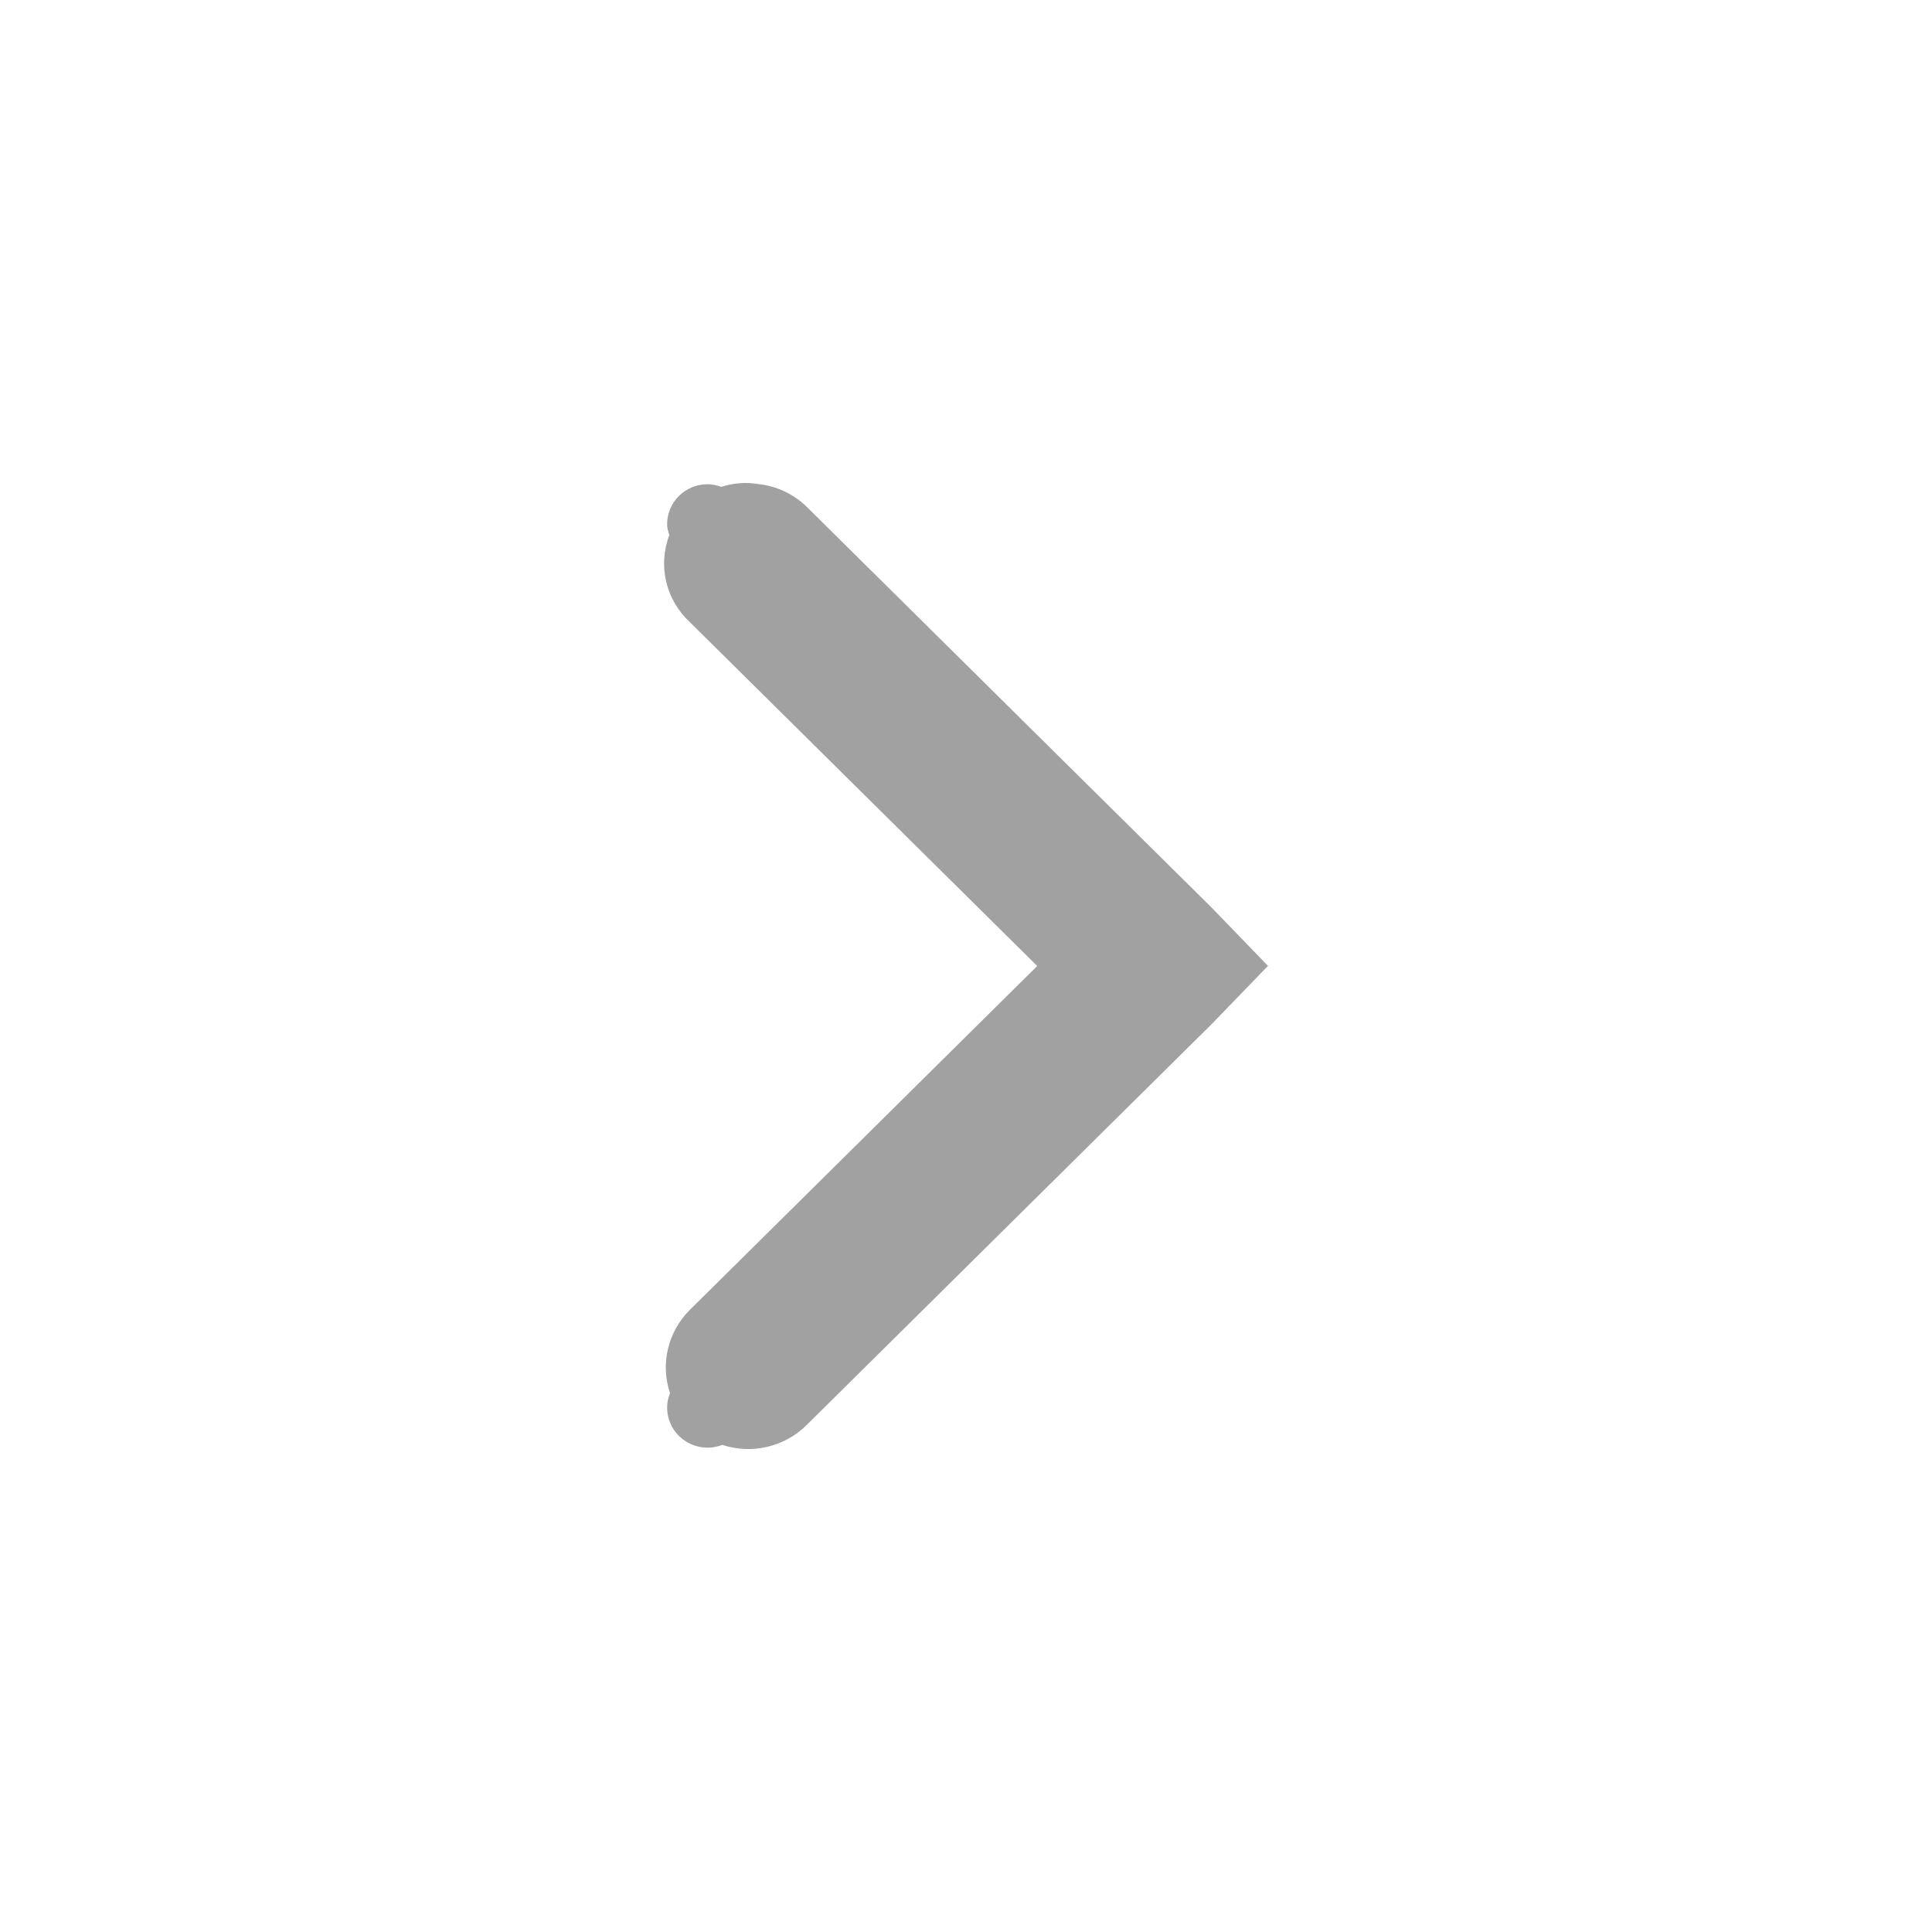
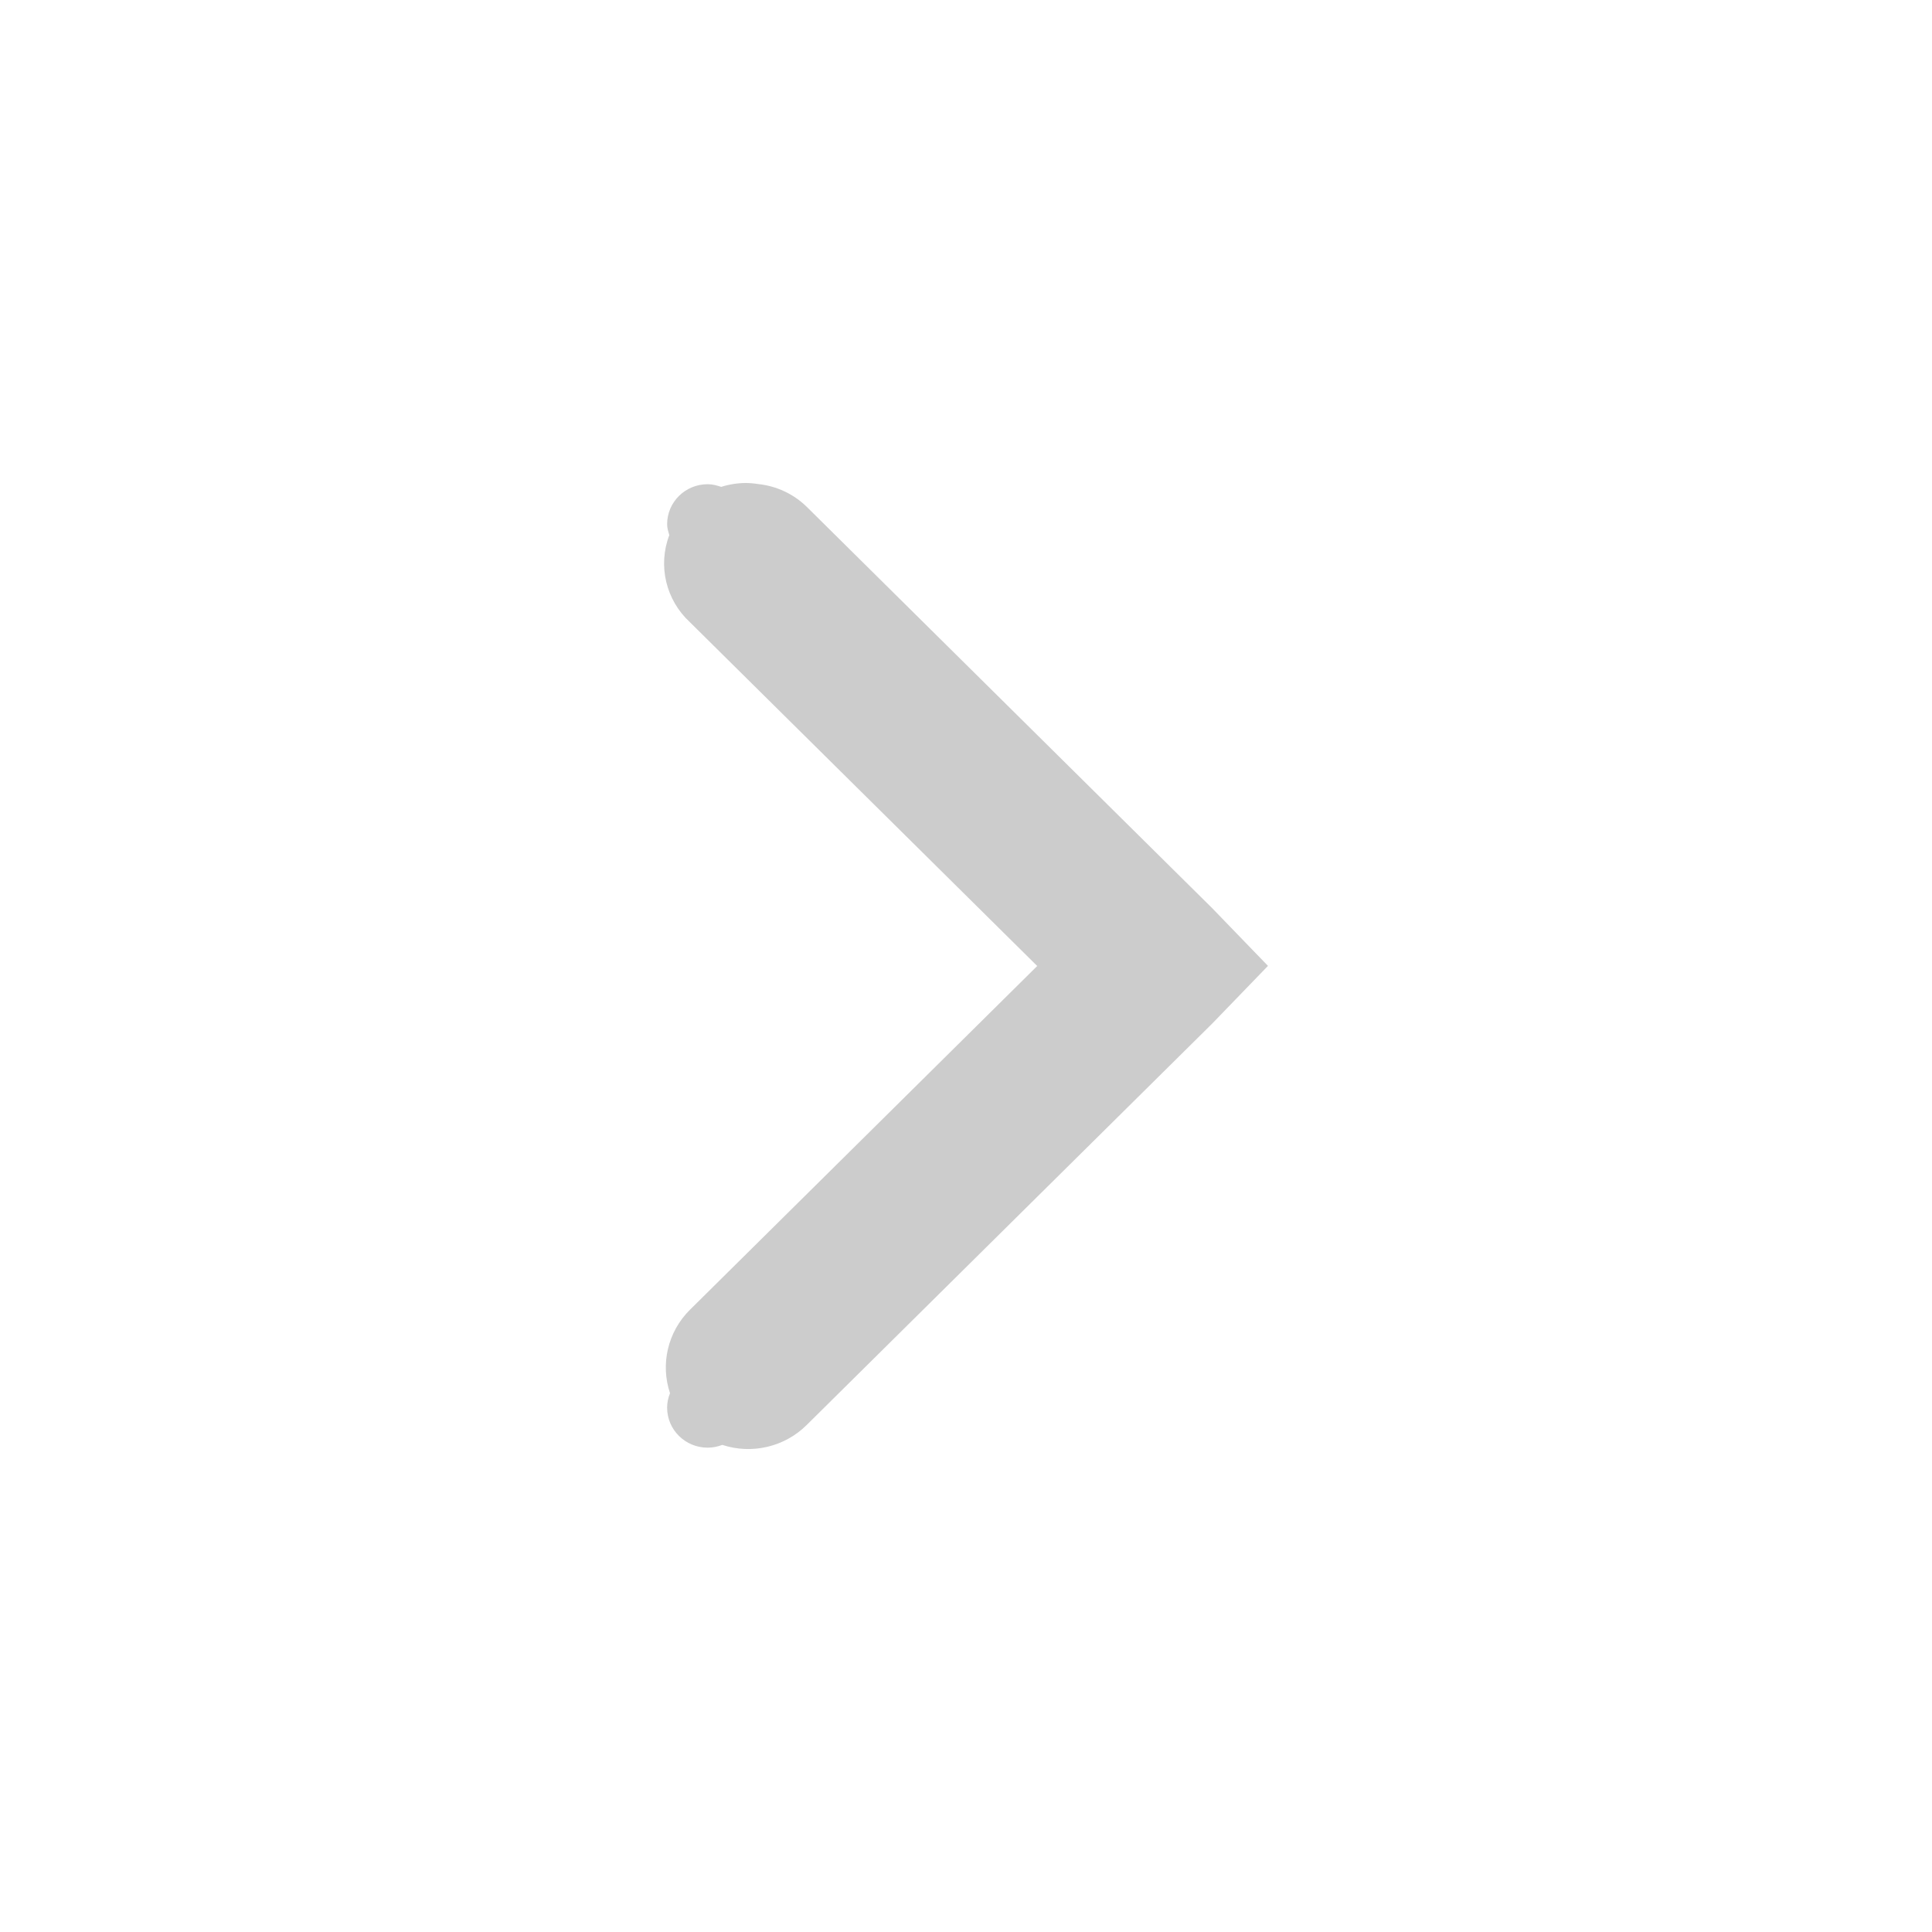
<svg xmlns="http://www.w3.org/2000/svg" height="16" id="svg7384" version="1.1" width="16">
  <defs id="defs7386" />
  <g id="layer9" style="display:inline" transform="translate(-100.0002,-747)" />
  <g id="layer10" transform="translate(-100.0002,-747)" />
  <g id="layer11" transform="translate(-100.0002,-747)" />
  <g id="layer13" transform="translate(-100.0002,-747)" />
  <g id="layer14" transform="translate(-100.0002,-747)" />
  <g id="layer15" style="display:inline" transform="translate(-100.0002,-747)" />
  <g id="g71291" style="display:inline" transform="translate(-100.0002,-747)" />
  <g id="g4953" style="display:inline" transform="translate(-100.0002,-747)" />
  <g id="layer12" style="display:inline" transform="translate(-100.0002,-747)">
-     <path style="color:#000000;font-style:normal;font-variant:normal;font-weight:normal;font-stretch:normal;font-size:medium;line-height:normal;font-family:Sans;-inkscape-font-specification:Sans;text-indent:0;text-align:start;text-decoration:none;text-decoration-line:none;letter-spacing:normal;word-spacing:normal;text-transform:none;direction:ltr;block-progression:tb;writing-mode:lr-tb;baseline-shift:baseline;text-anchor:start;display:inline;overflow:visible;visibility:visible;fill:#a1a1a1;fill-opacity:1;stroke:none;stroke-width:2;marker:none;enable-background:accumulate" d="m 106.177,751 a 0.672,0.665 0 0 1 0.104,0.009 0.672,0.665 0 0 1 0.399,0.187 l 3.359,3.325 0.462,0.478 -0.462,0.478 -3.359,3.325 a 0.683,0.676 0 0 1 -0.698,0.164 c -0.037,0.014 -0.078,0.023 -0.121,0.023 -0.186,0 -0.336,-0.148 -0.336,-0.332 0,-0.042 0.009,-0.082 0.024,-0.119 a 0.683,0.676 0 0 1 0.165,-0.691 l 2.876,-2.847 -2.876,-2.847 a 0.672,0.665 0 0 1 -0.171,-0.721 c -0.008,-0.029 -0.018,-0.058 -0.018,-0.09 0,-0.184 0.15,-0.332 0.336,-0.332 0.04,0 0.076,0.01 0.112,0.022 A 0.672,0.665 0 0 1 106.177,751 Z" id="path6040" />
+     <path style="color:#000000;font-style:normal;font-variant:normal;font-weight:normal;font-stretch:normal;font-size:medium;line-height:normal;font-family:Sans;-inkscape-font-specification:Sans;text-indent:0;text-align:start;text-decoration:none;text-decoration-line:none;letter-spacing:normal;word-spacing:normal;text-transform:none;direction:ltr;block-progression:tb;writing-mode:lr-tb;baseline-shift:baseline;text-anchor:start;display:inline;overflow:visible;visibility:visible;fill:#cccccc;fill-opacity:1;stroke:none;stroke-width:2;marker:none;enable-background:accumulate" d="m 106.177,751 a 0.672,0.665 0 0 1 0.104,0.009 0.672,0.665 0 0 1 0.399,0.187 l 3.359,3.325 0.462,0.478 -0.462,0.478 -3.359,3.325 a 0.683,0.676 0 0 1 -0.698,0.164 c -0.037,0.014 -0.078,0.023 -0.121,0.023 -0.186,0 -0.336,-0.148 -0.336,-0.332 0,-0.042 0.009,-0.082 0.024,-0.119 a 0.683,0.676 0 0 1 0.165,-0.691 l 2.876,-2.847 -2.876,-2.847 a 0.672,0.665 0 0 1 -0.171,-0.721 c -0.008,-0.029 -0.018,-0.058 -0.018,-0.09 0,-0.184 0.15,-0.332 0.336,-0.332 0.04,0 0.076,0.01 0.112,0.022 A 0.672,0.665 0 0 1 106.177,751 Z" id="path6040" />
  </g>
</svg>
